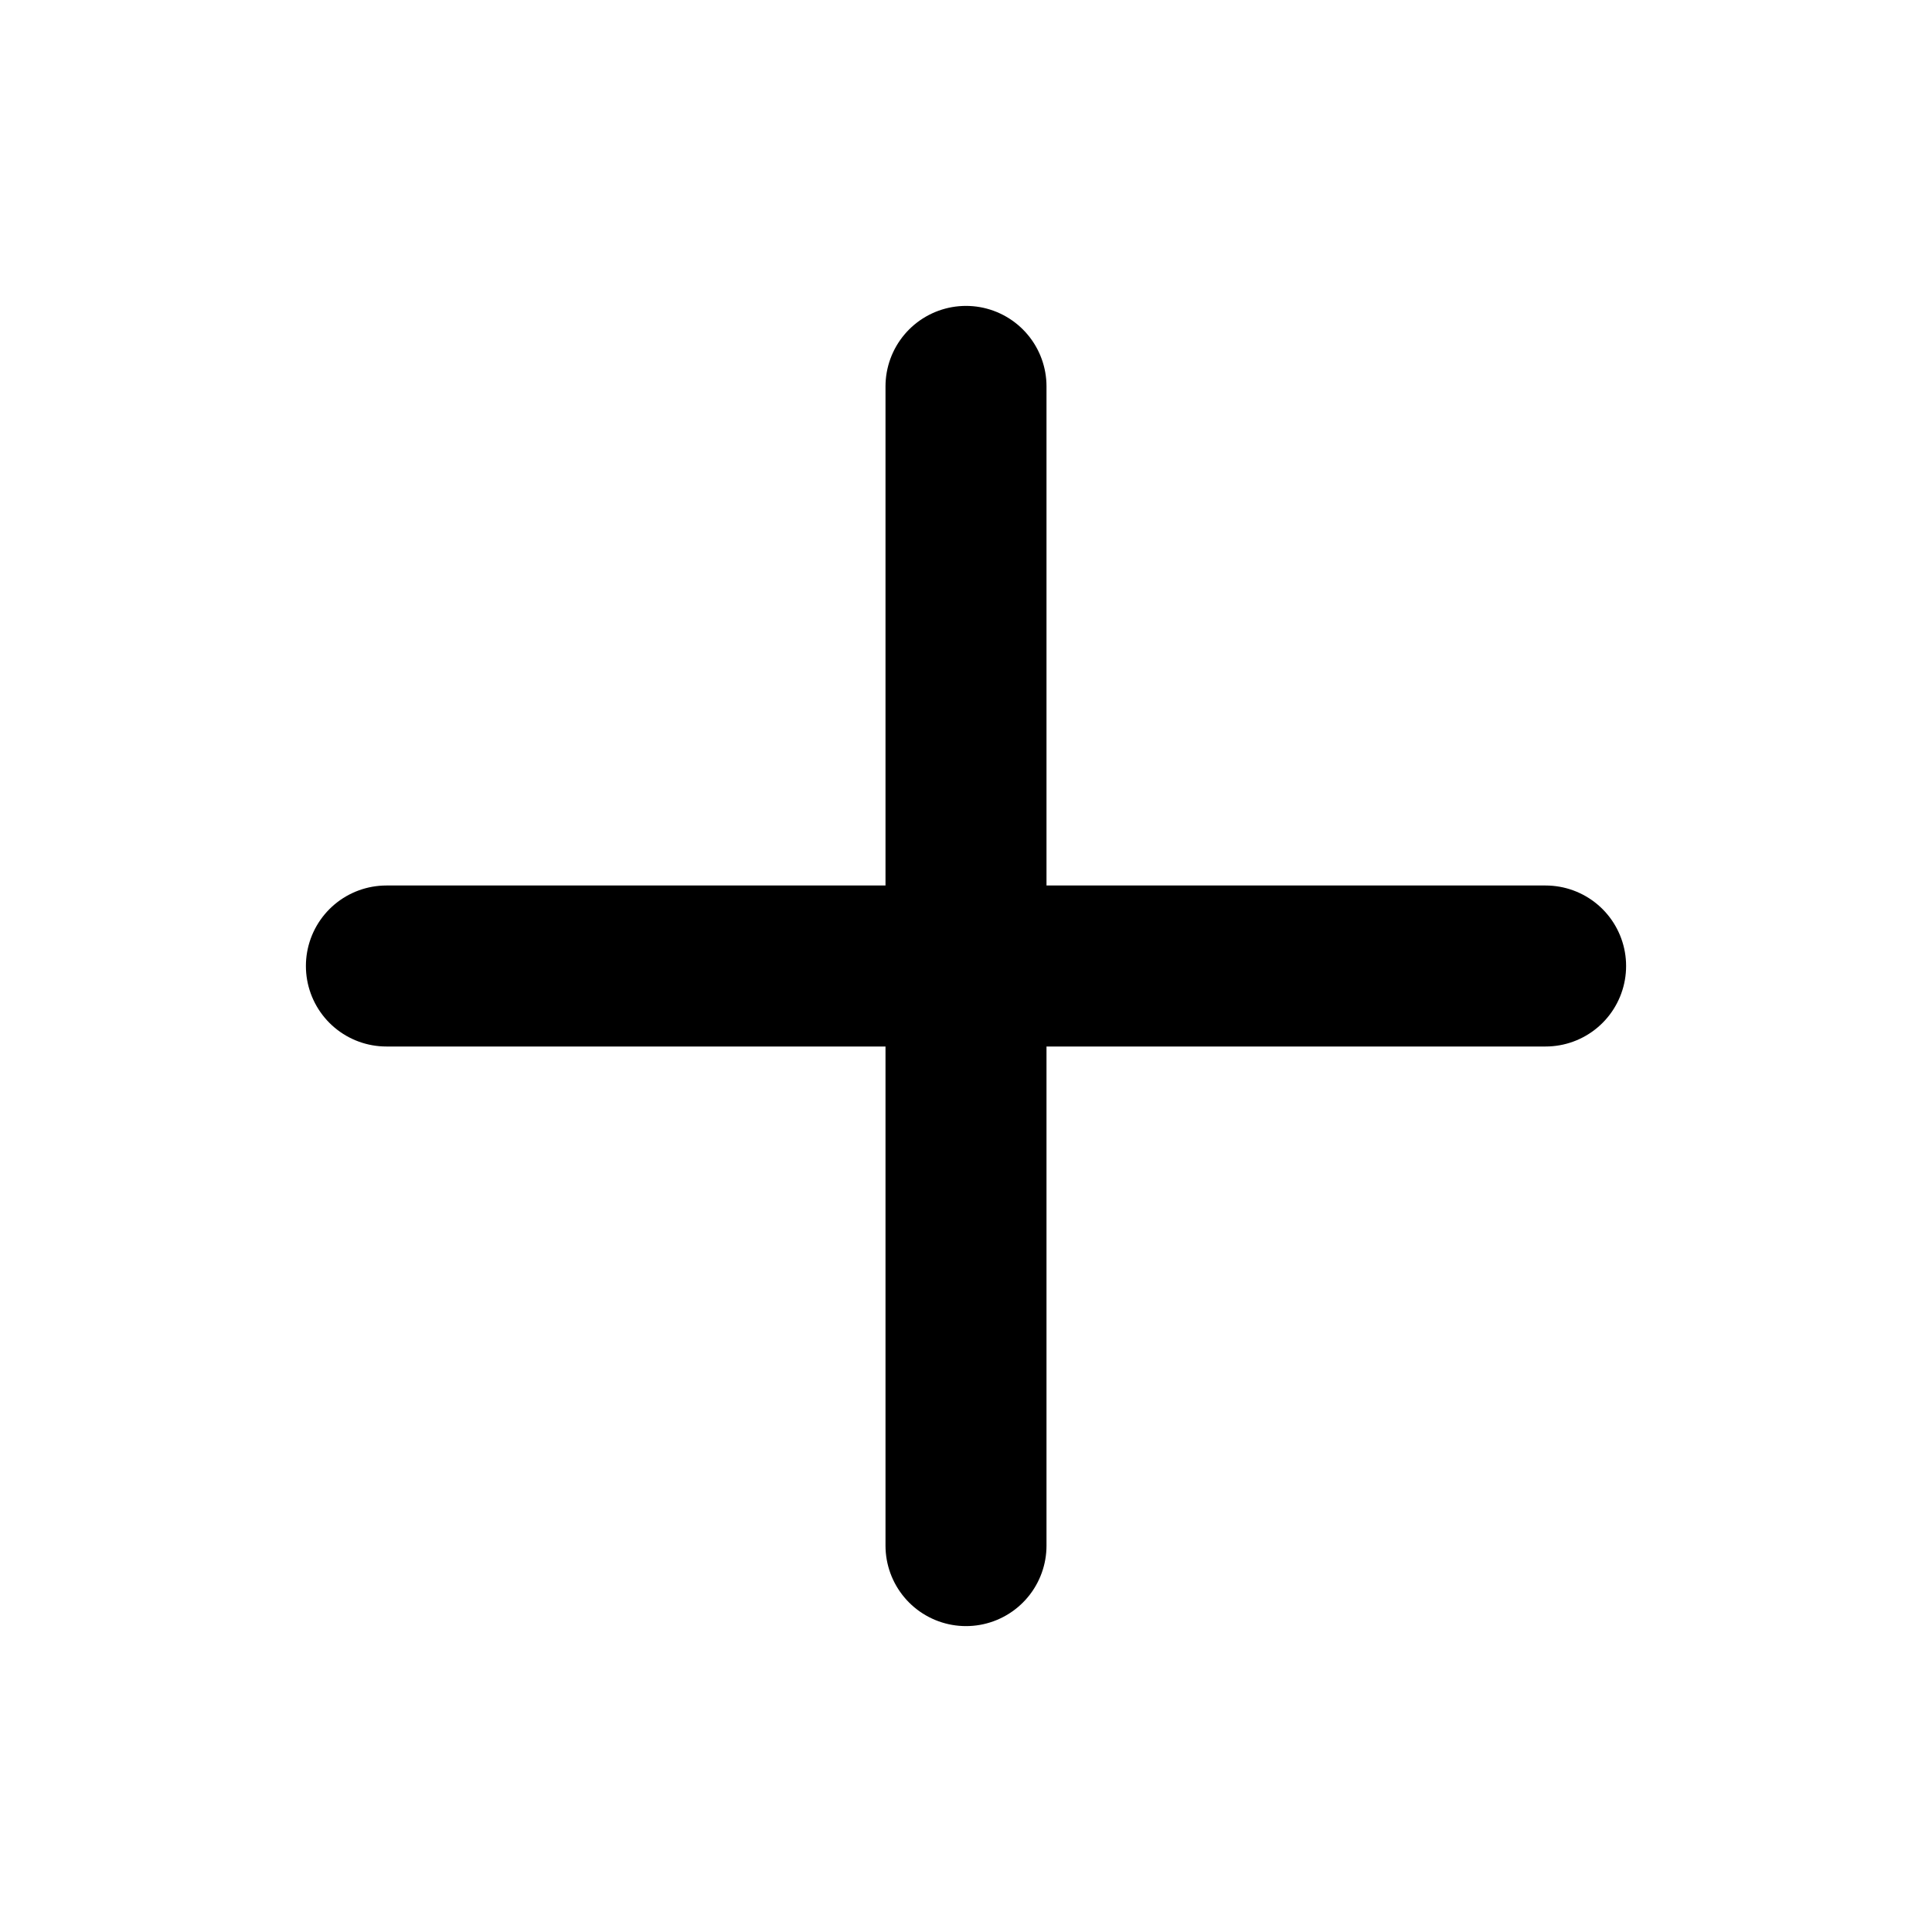
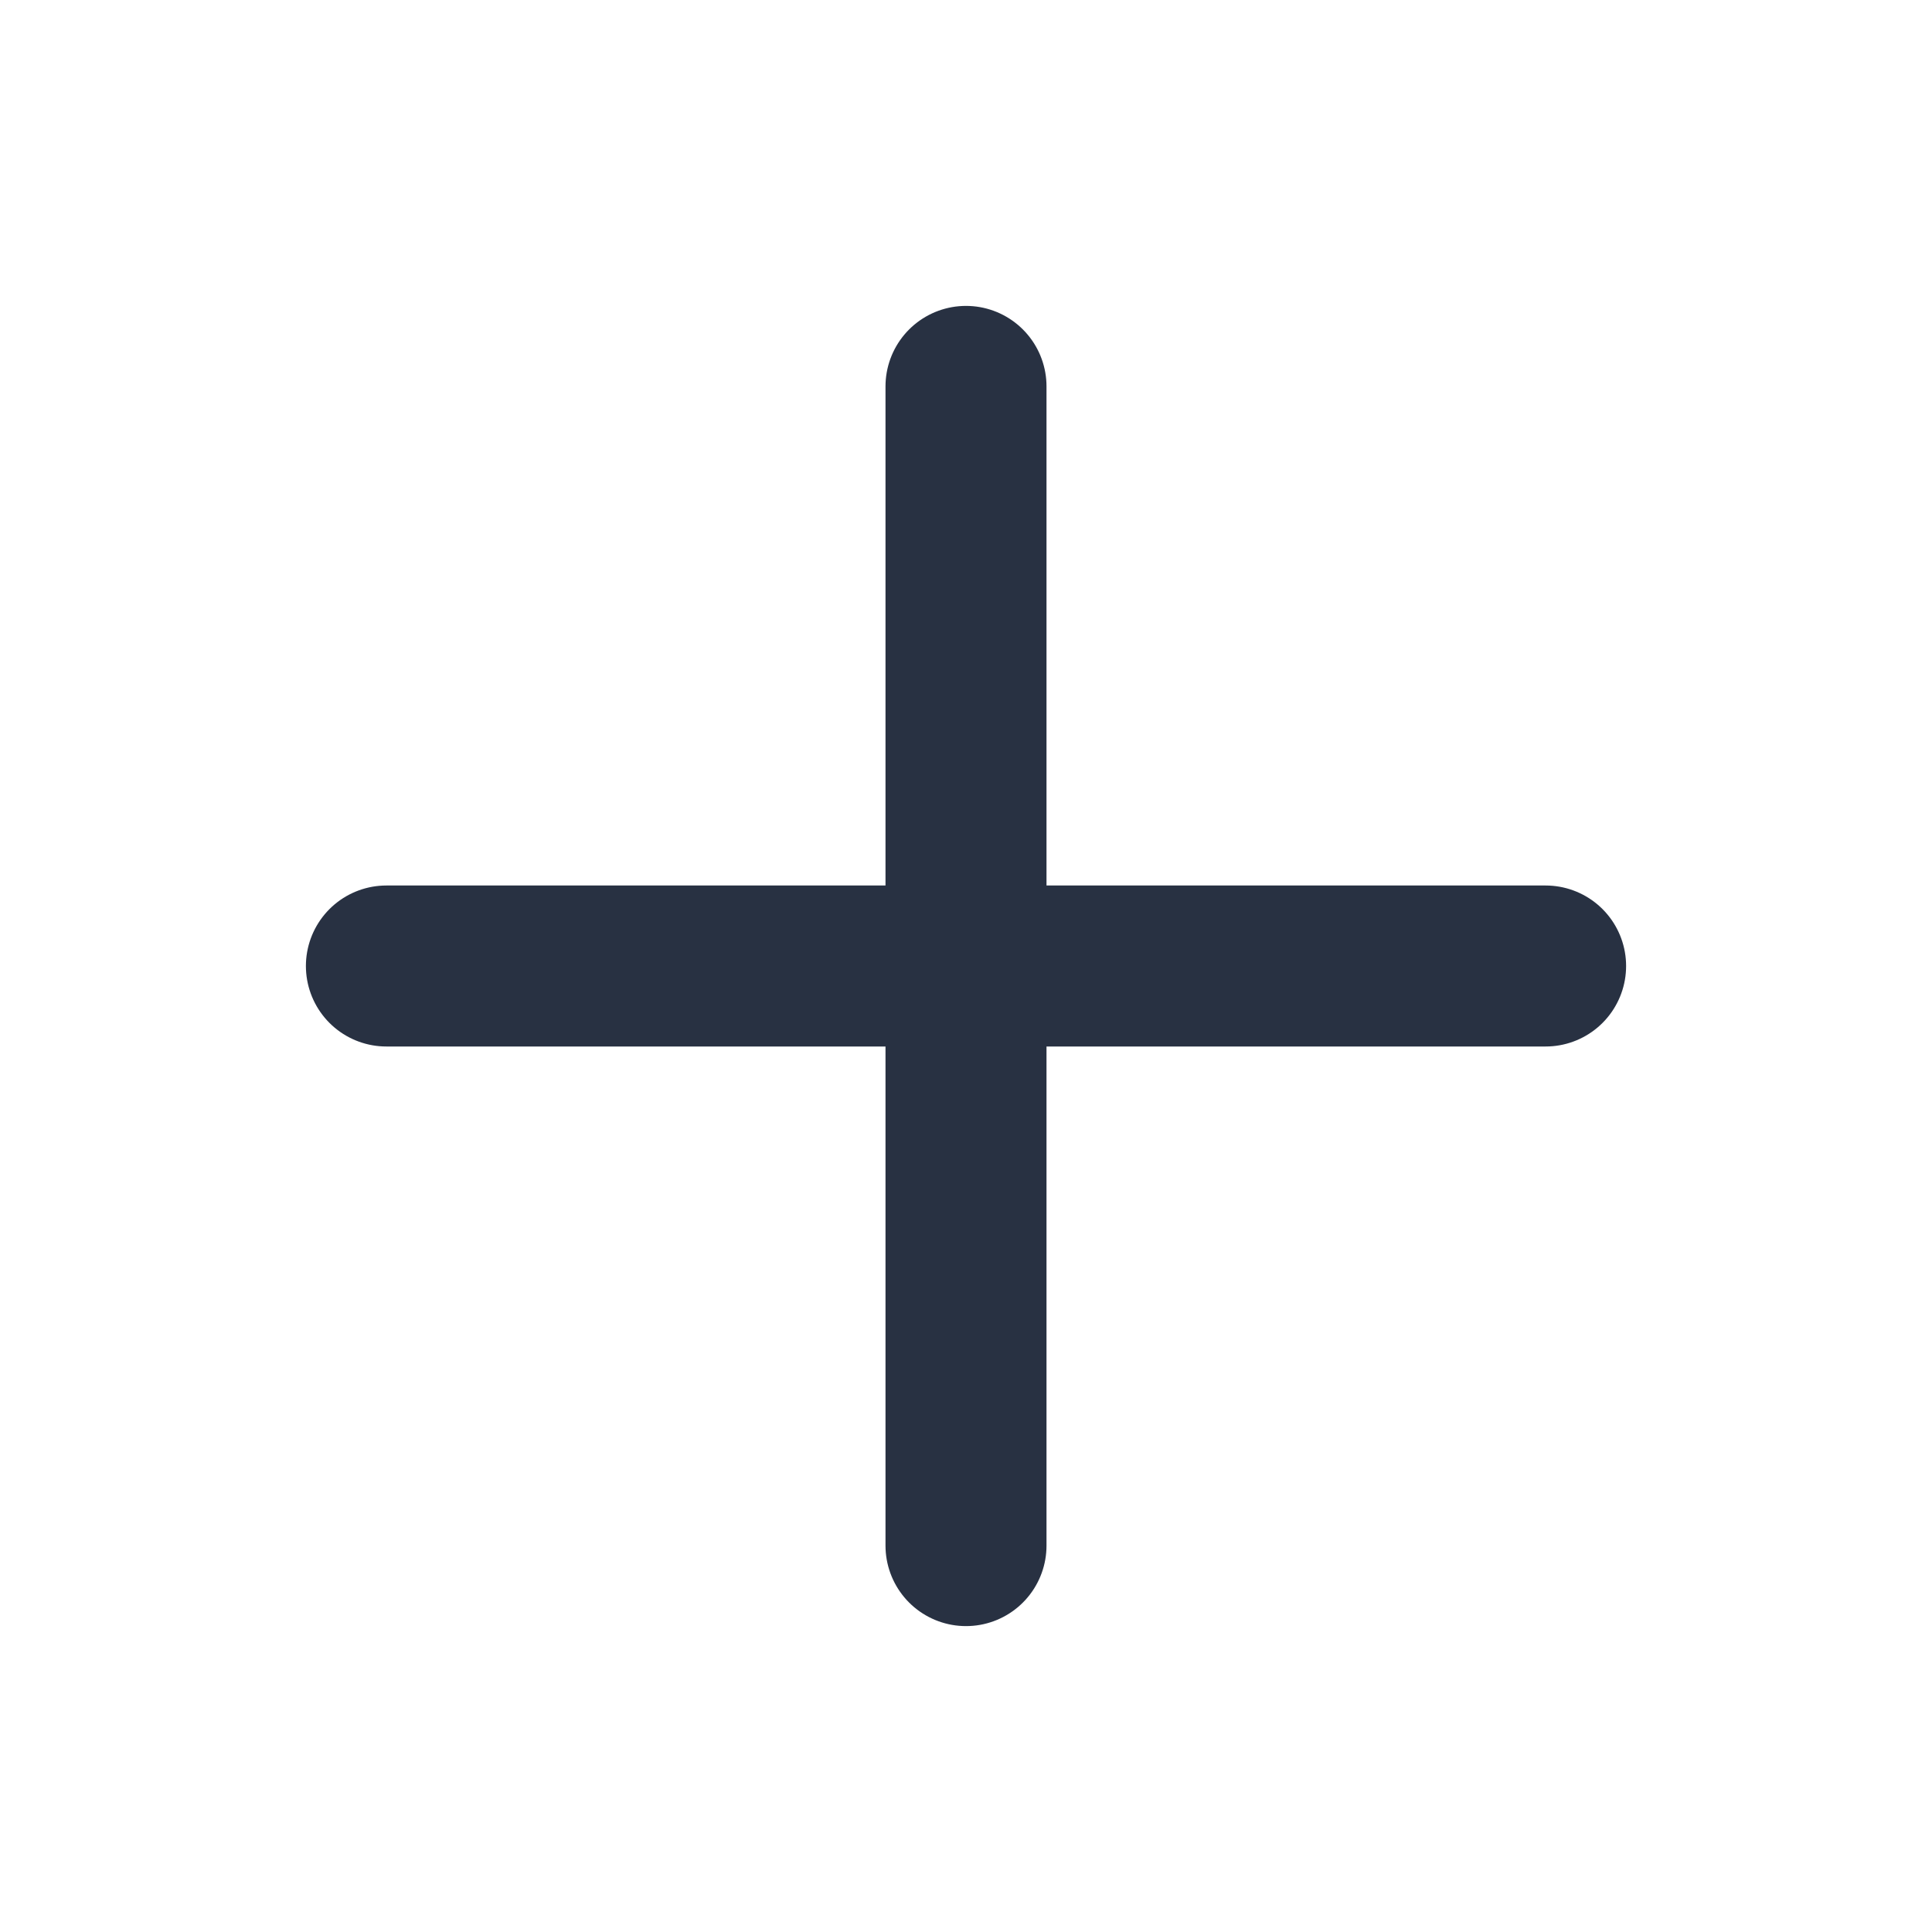
<svg xmlns="http://www.w3.org/2000/svg" width="24" height="24" viewBox="0 0 24 24" fill="none">
  <g id="24px / Plus">
-     <path id="Icon" d="M12 4.8L12 19.2M19.2 12L4.8 12" stroke="currentColor" stroke-width="2" stroke-linecap="round" />
+     <path id="Icon" d="M12 4.8L12 19.2M19.2 12L4.8 12" stroke="#283142" stroke-width="2" stroke-linecap="round" />
  </g>
</svg>
